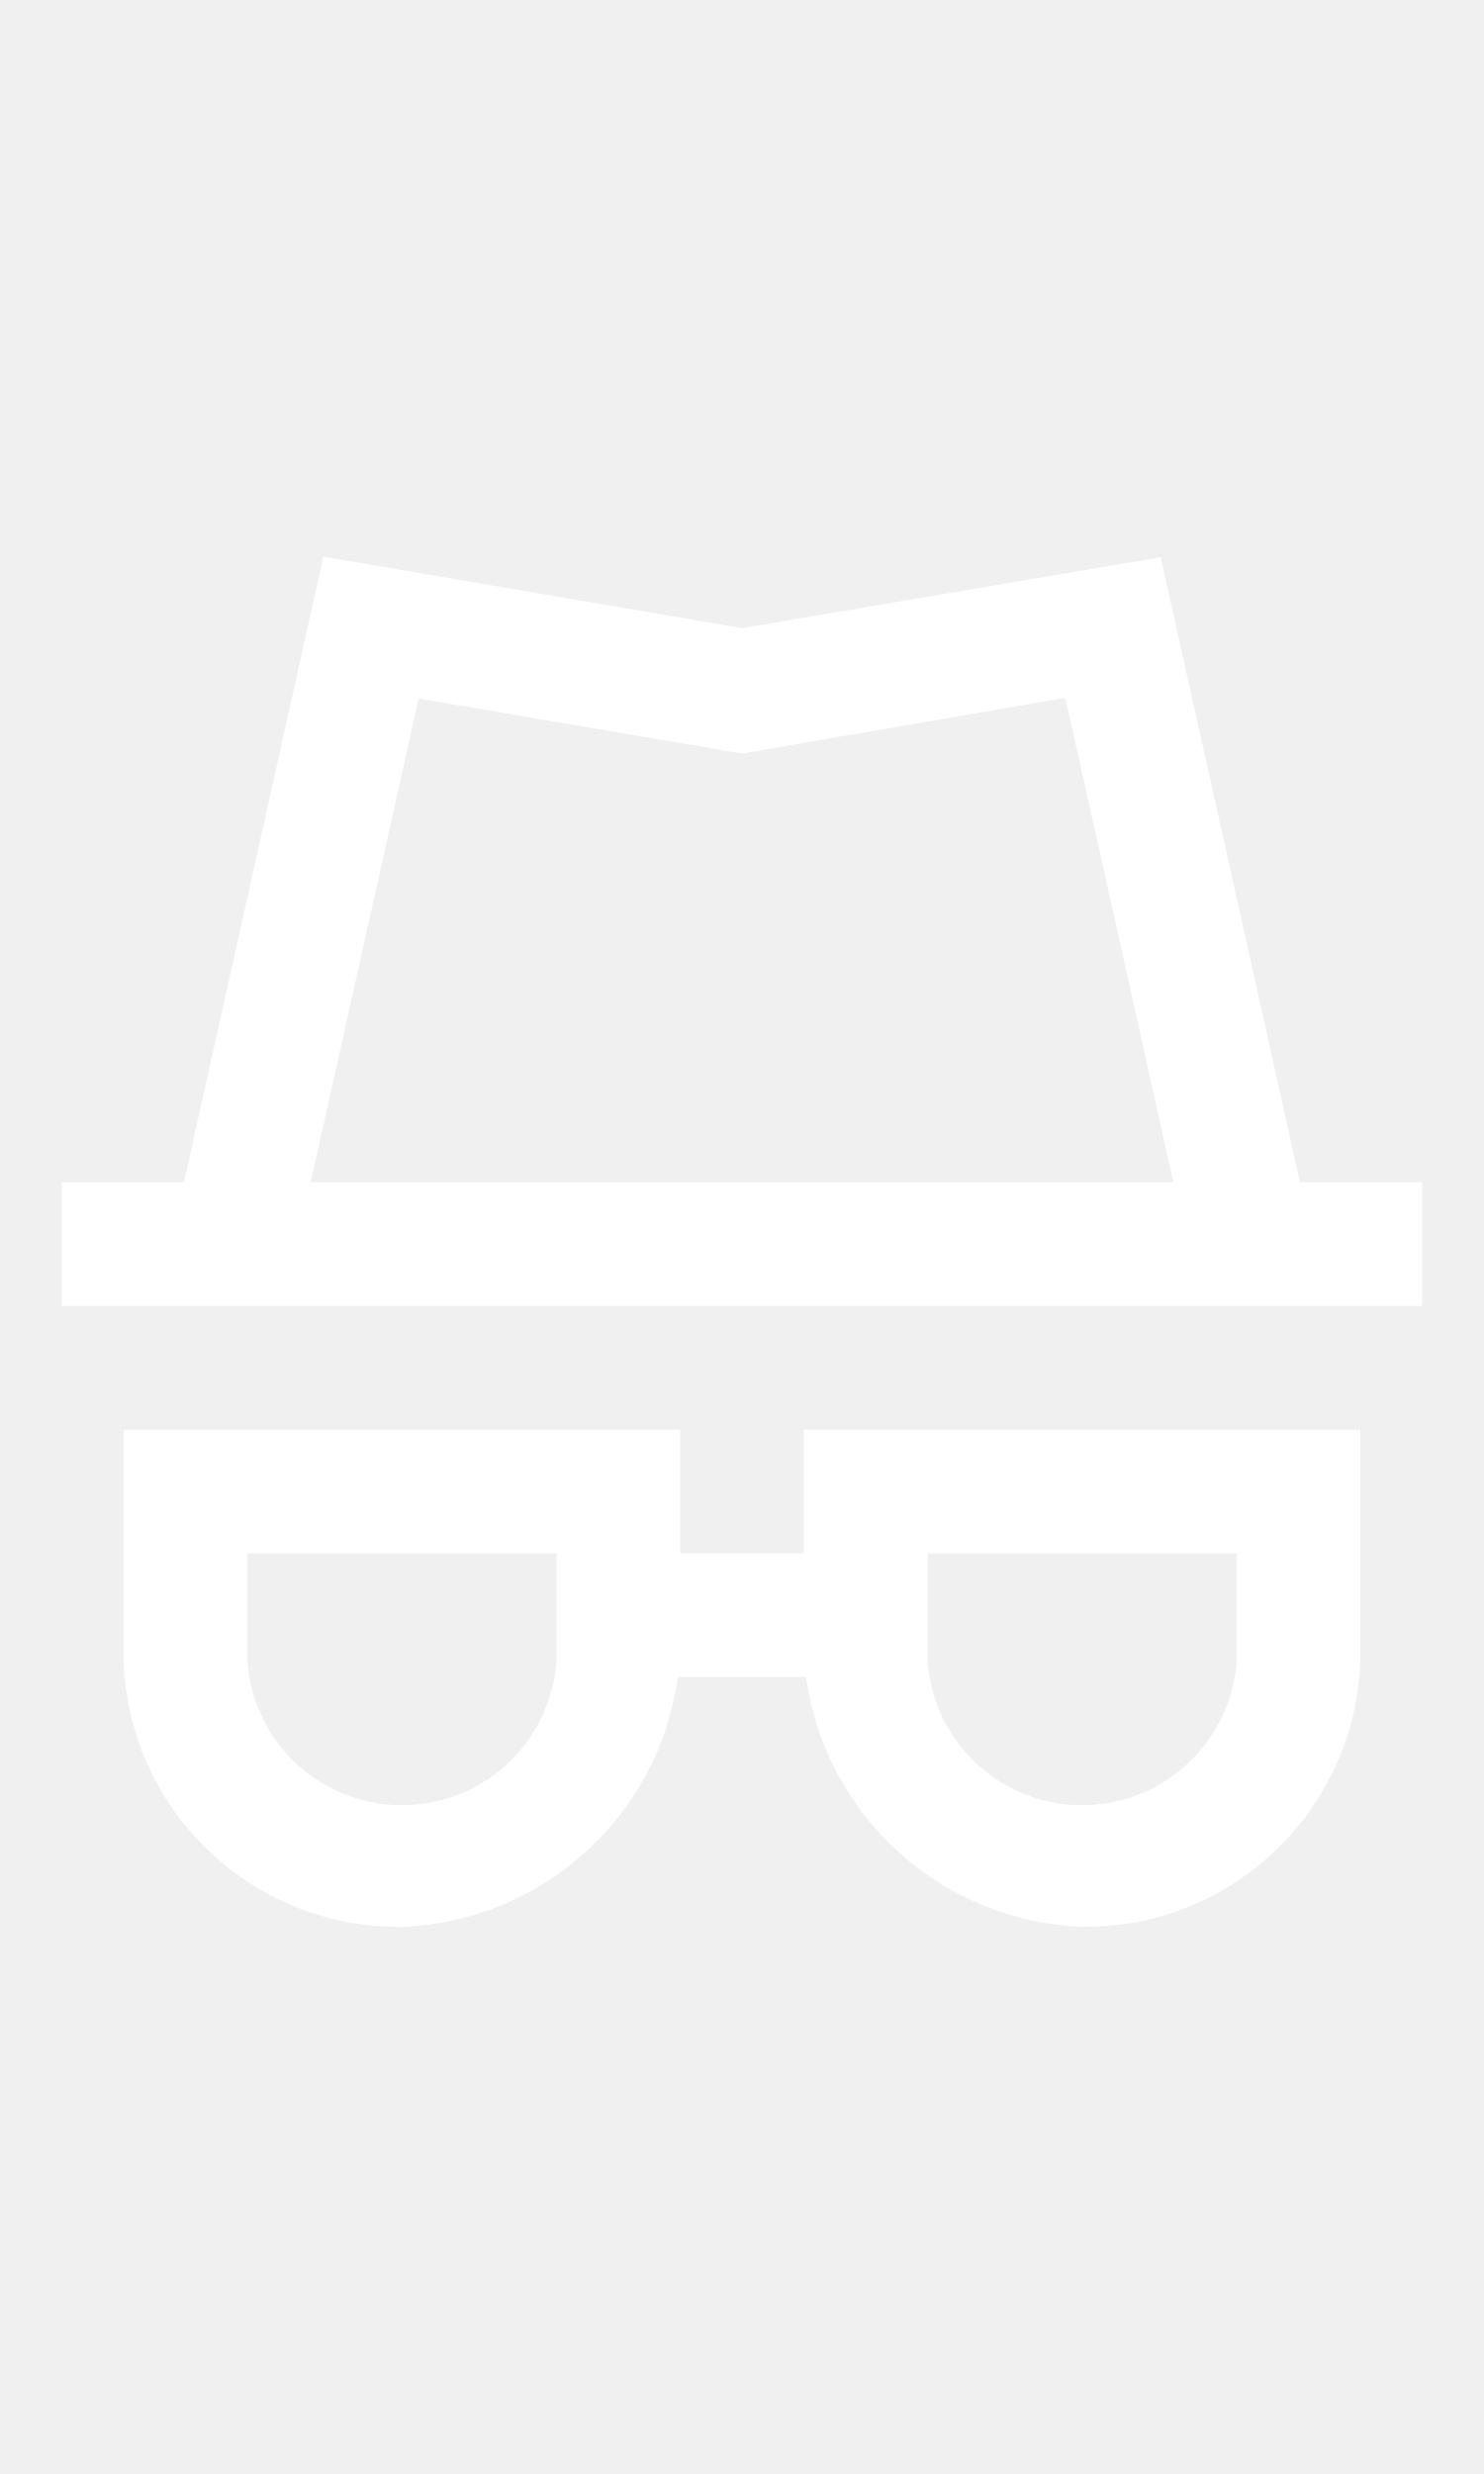
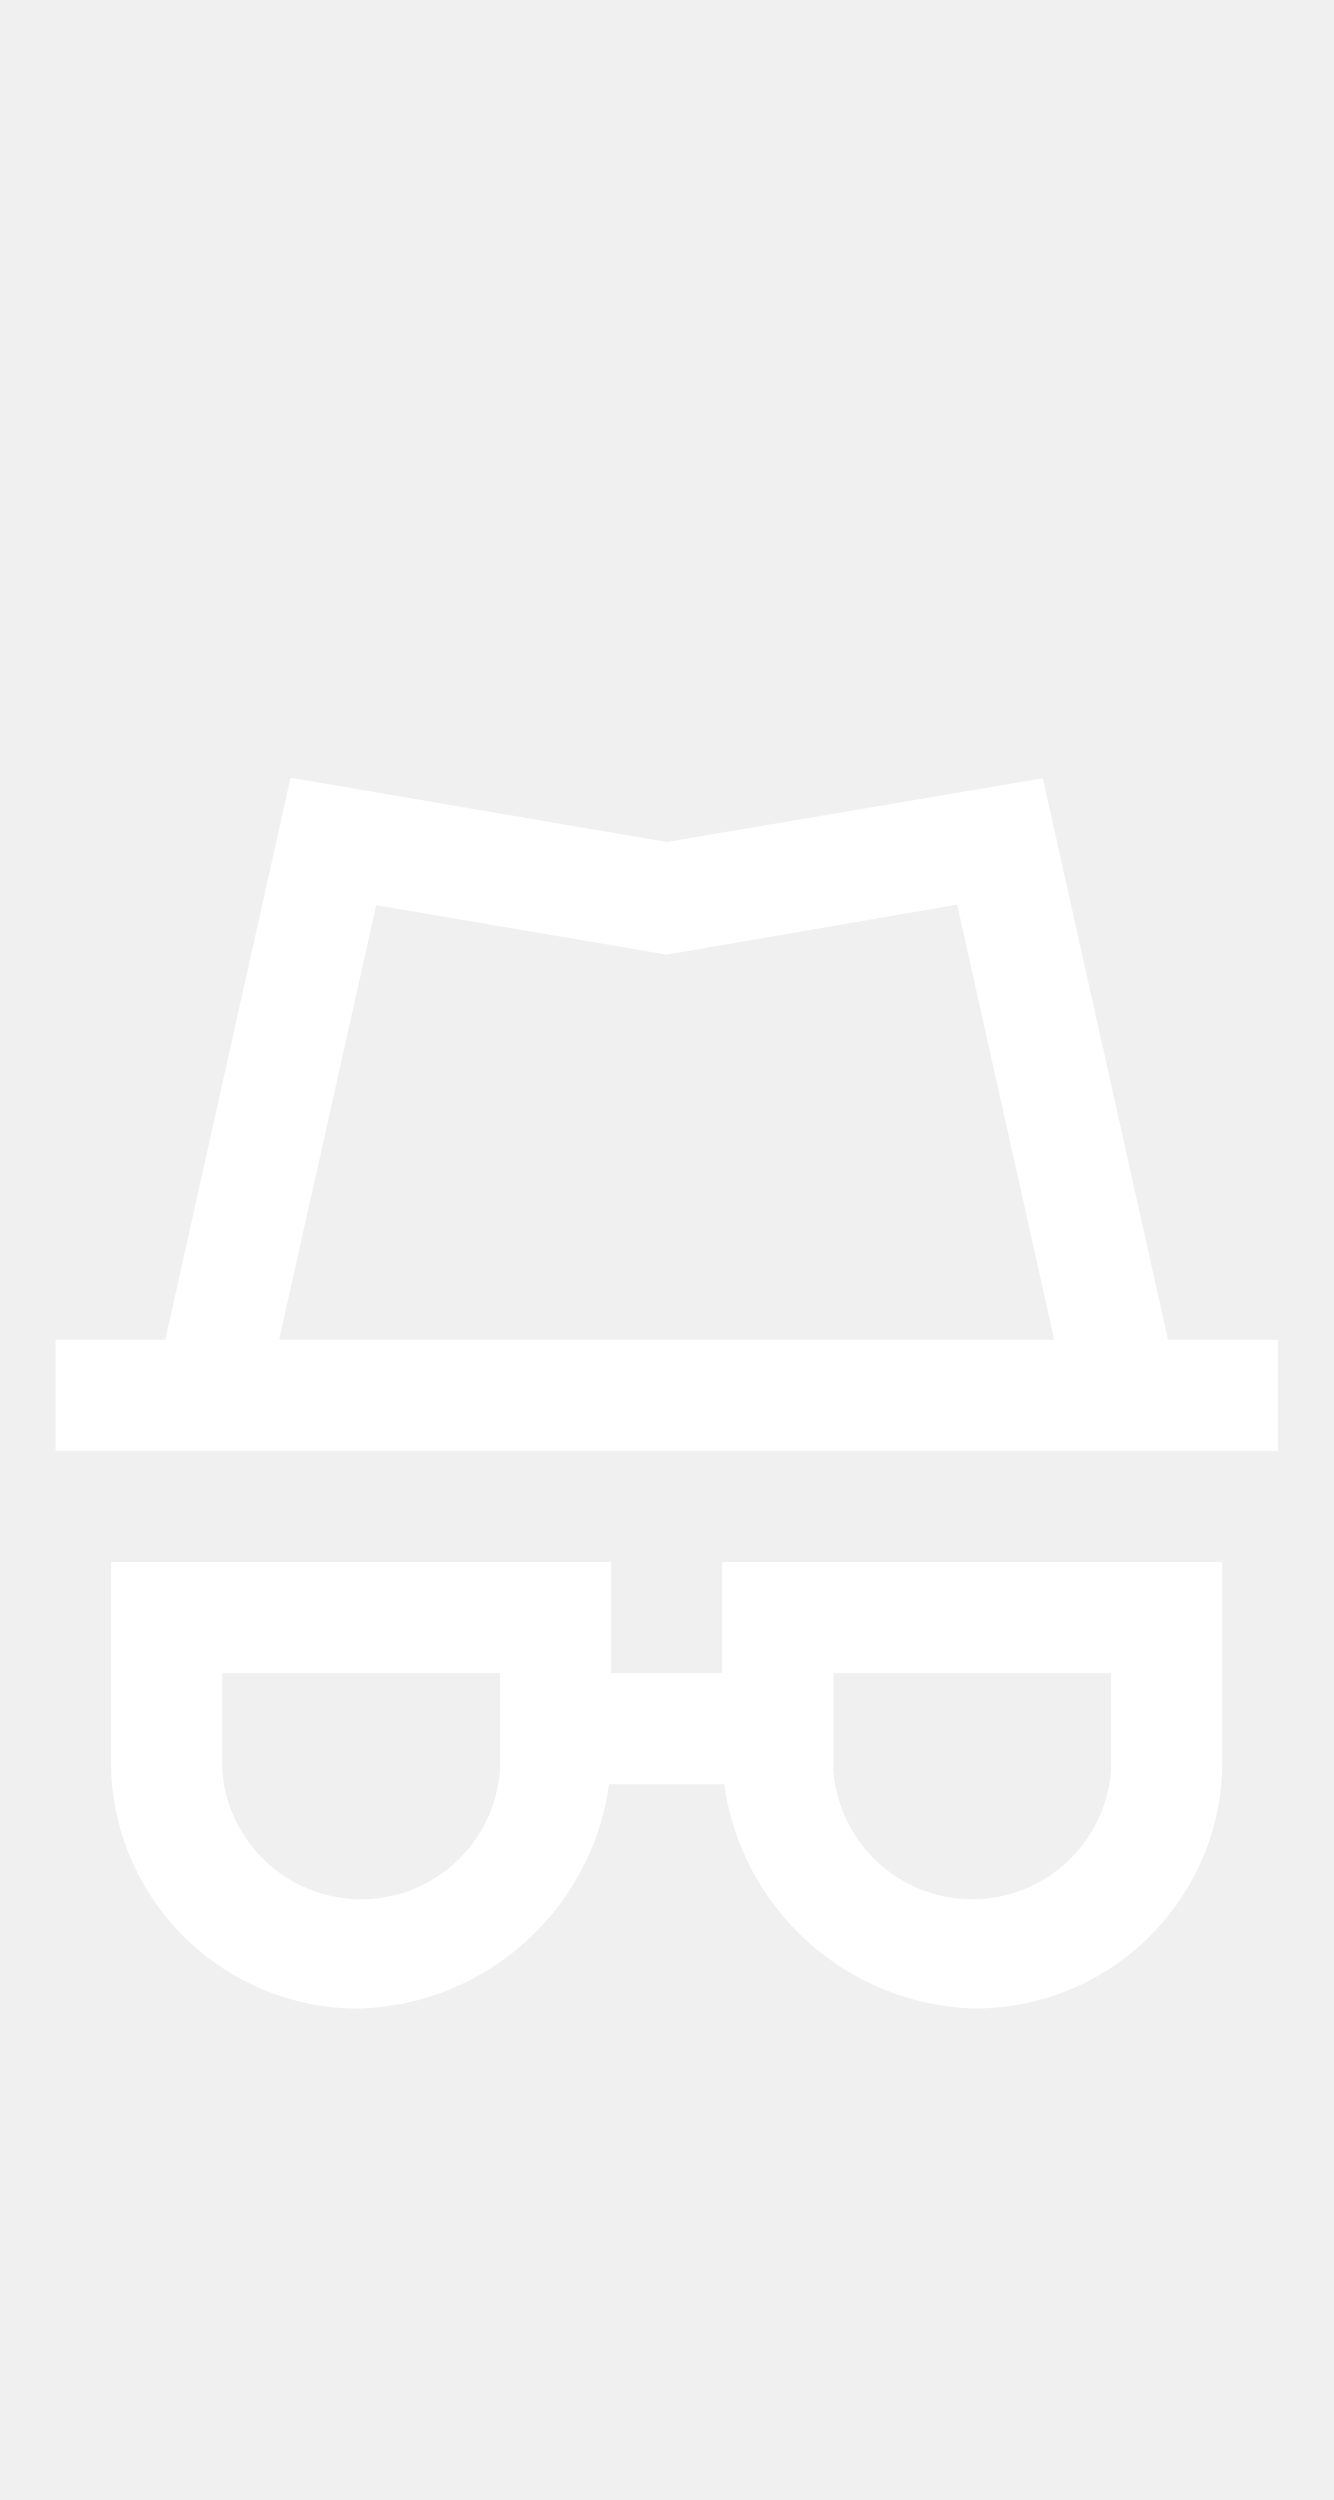
- <svg xmlns="http://www.w3.org/2000/svg" width="24px" height="40px" viewBox="0 0 24 40" version="1.1">
+ <svg xmlns="http://www.w3.org/2000/svg" width="24px" height="45px" viewBox="0 0 24 45" version="1.1">
  <g id="Page-1" stroke="none" stroke-width="1" fill="none" fill-rule="evenodd">
    <g id="ic-nav-privacy-active">
-       <rect id="Rectangle-Copy-8" x="0" y="0" width="24" height="40" />
-       <g transform="translate(1, 9)" fill="#FFFFFF" fill-rule="nonzero">
+       <rect id="Rectangle-Copy-8" x="0" y="0" width="24" height="45" />
+       <g transform="translate(1, 14)" fill="#FFFFFF" fill-rule="nonzero">
        <path d="M20.025,10.116 L17.771,0.009 L11,1.156 L4.229,0 L1.975,10.116 L0,10.116 L0,12.116 L22,12.116 L22,10.116 L20.025,10.116 Z M5.771,2.294 L11,3.183 L16.229,2.283 L17.976,10.116 L4.024,10.116 L5.771,2.294 Z" id="Path_18869" />
        <path d="M12,16.116 L10,16.116 L10,14.116 L1,14.116 L1,17.854 C1.081,20.273 3.08,22.183 5.5,22.154 C7.77,22.068 9.652,20.366 9.964,18.116 L12.036,18.116 C12.349,20.366 14.23,22.067 16.5,22.152 C18.92,22.181 20.919,20.271 21,17.852 L21,14.116 L12,14.116 L12,16.116 Z M8,17.854 C7.909,19.168 6.817,20.187 5.5,20.187 C4.183,20.187 3.091,19.168 3,17.854 L3,16.116 L8,16.116 L8,17.854 Z M14,16.116 L19,16.116 L19,17.854 C18.909,19.168 17.817,20.187 16.5,20.187 C15.183,20.187 14.091,19.168 14,17.854 L14,16.116 Z" id="Path_18870" />
      </g>
    </g>
  </g>
</svg>
